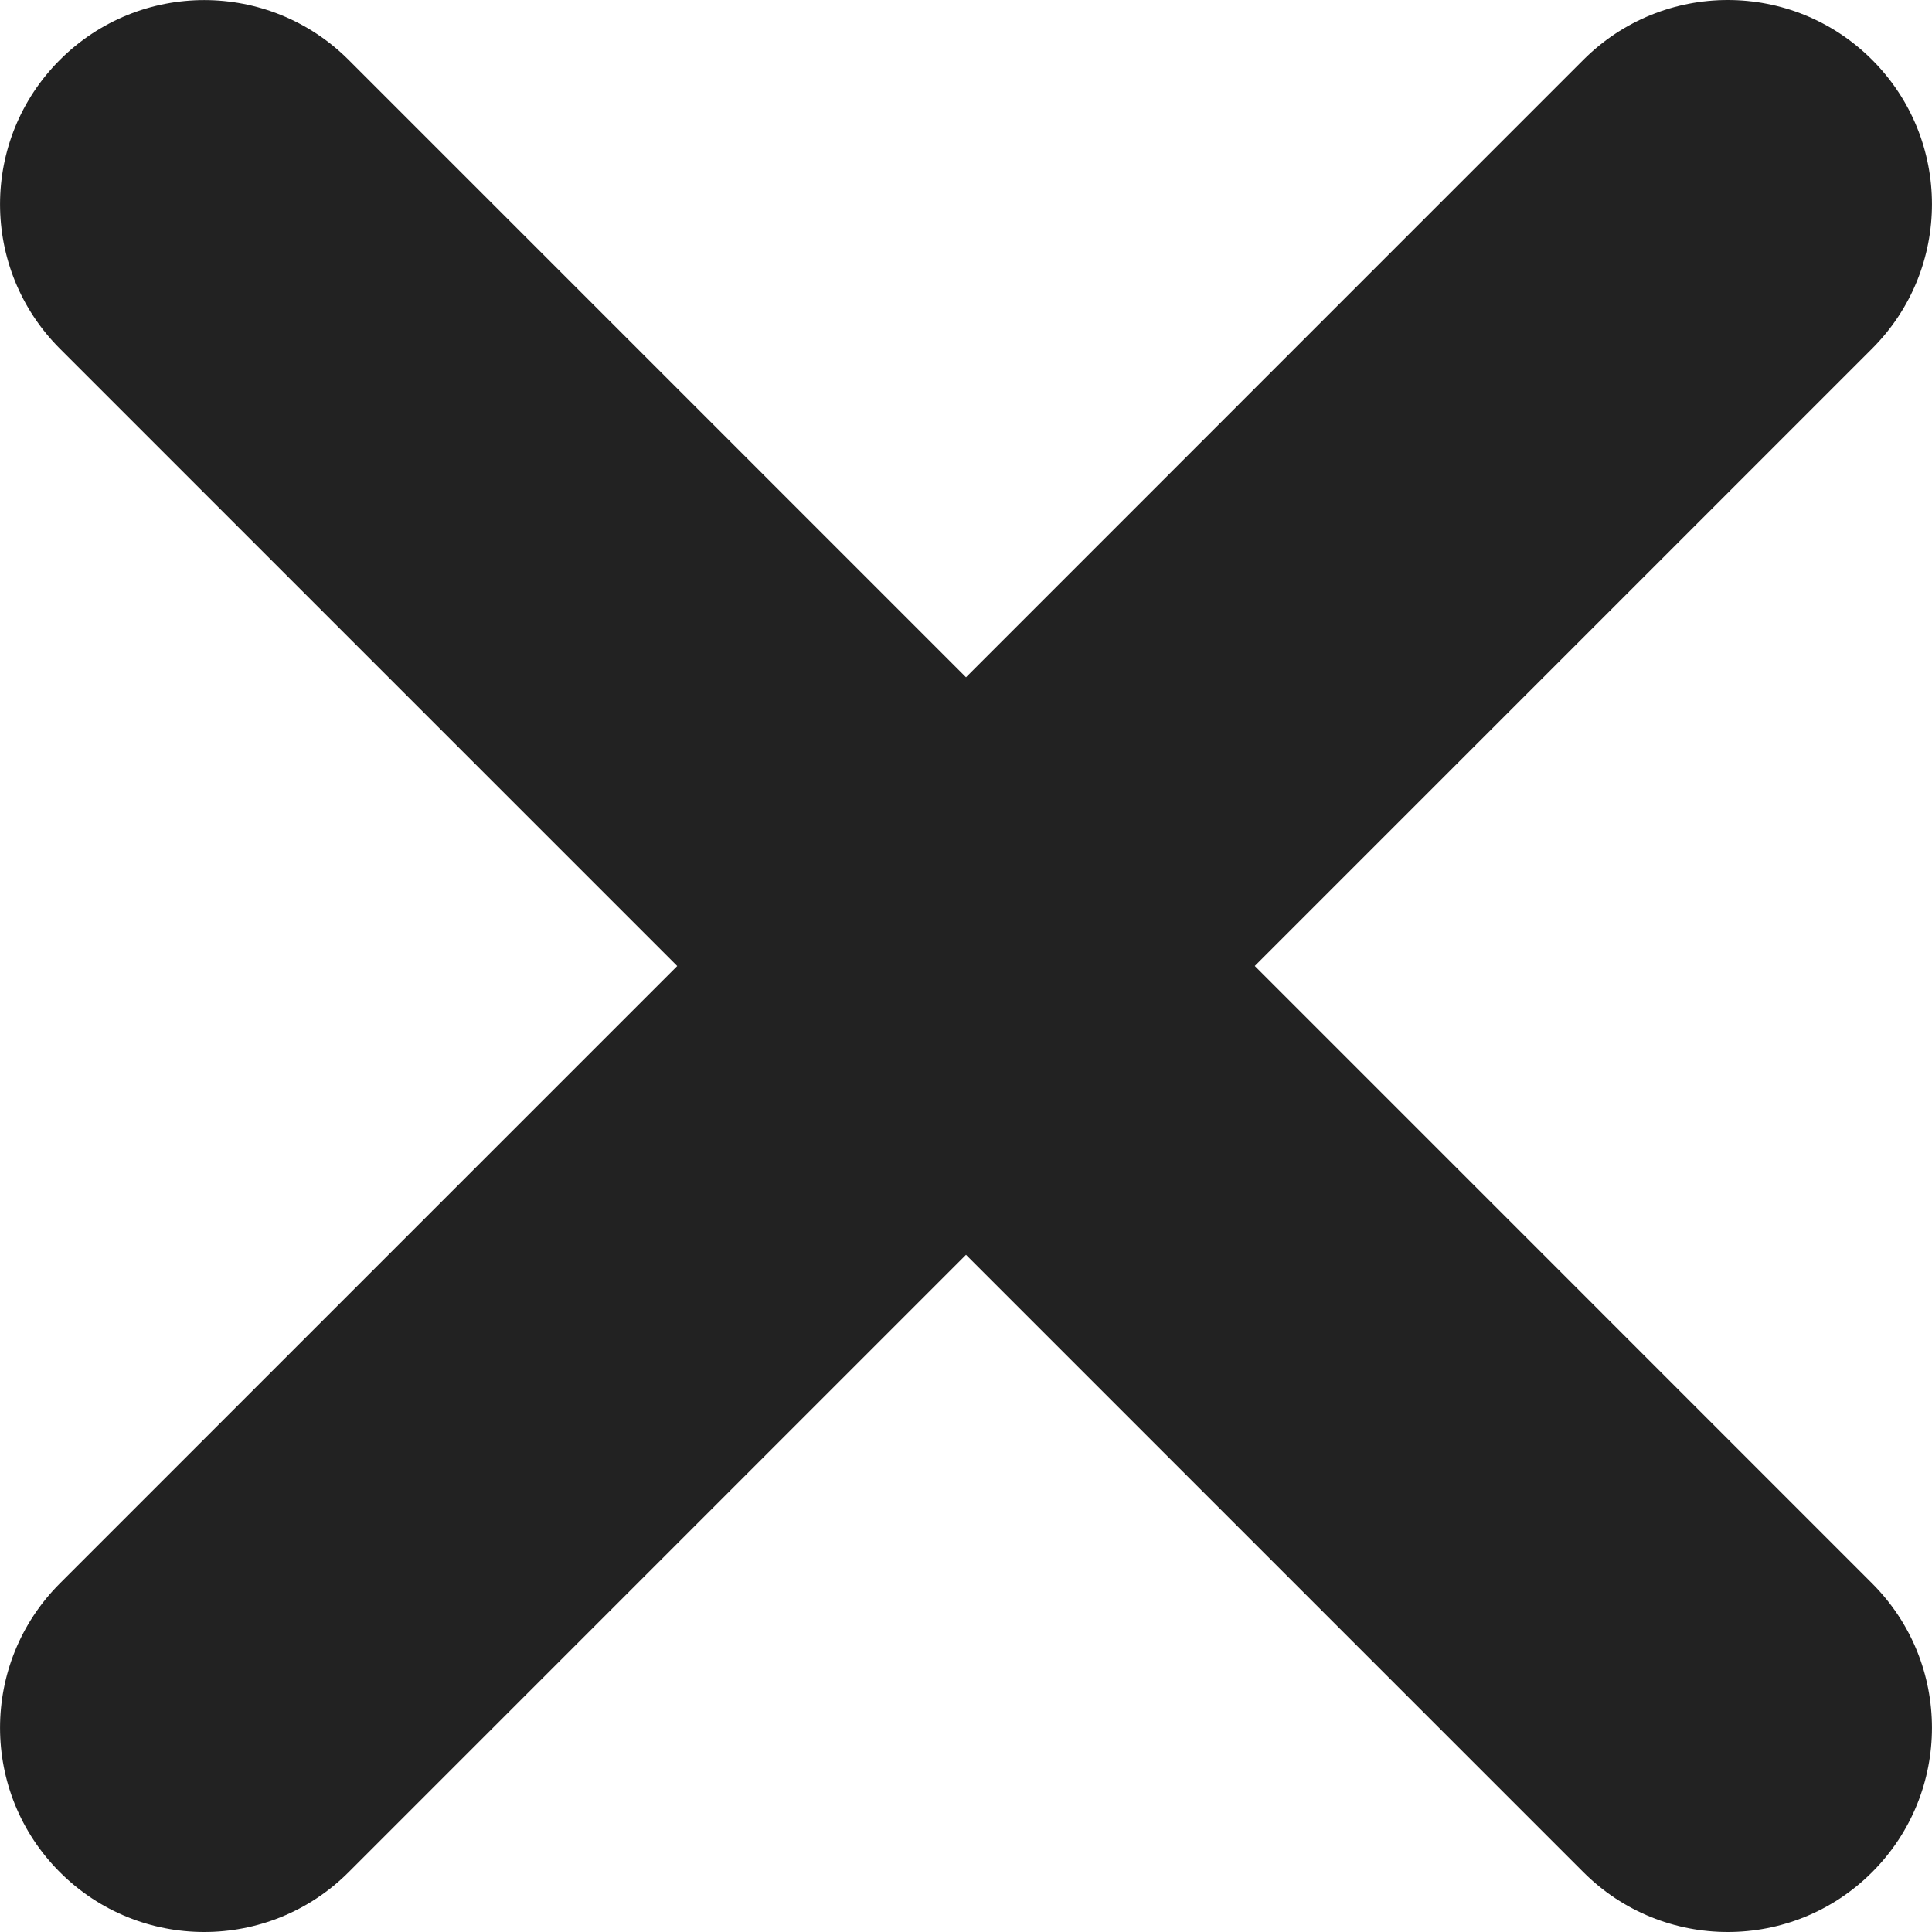
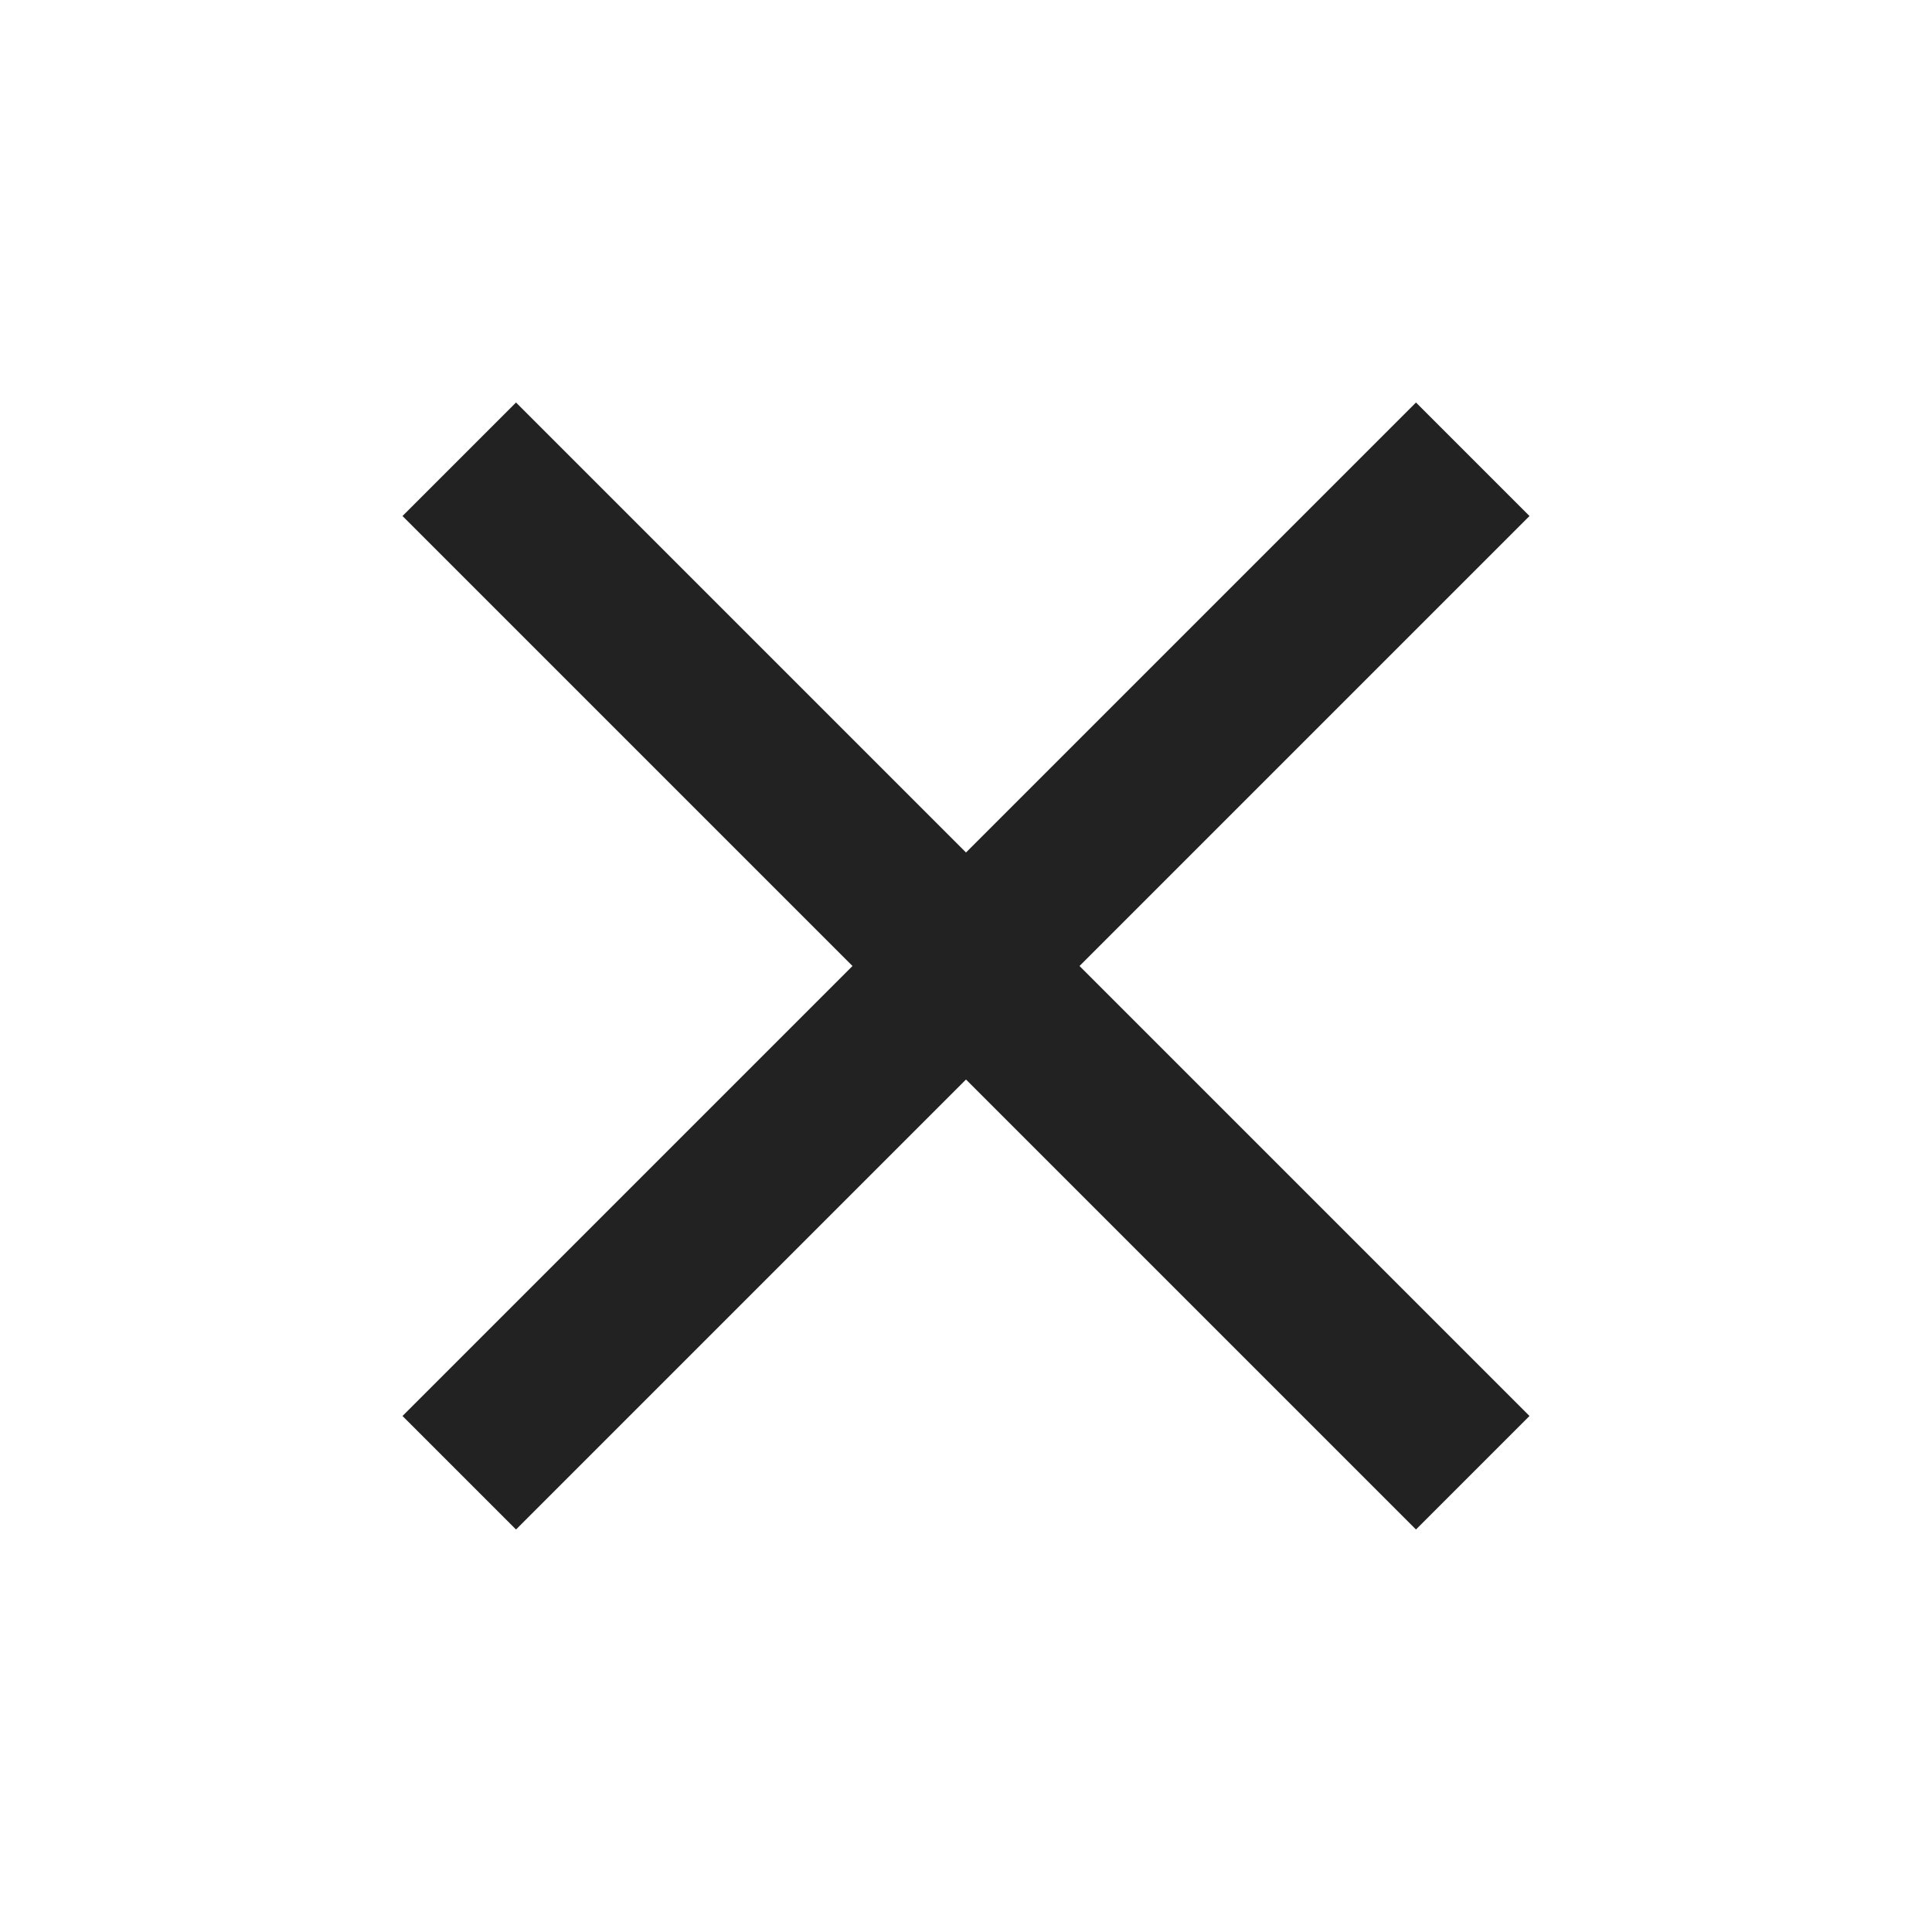
- <svg xmlns="http://www.w3.org/2000/svg" version="1.1" id="Capa_1" x="0px" y="0px" width="612.043px" height="612.043px" fill="#222222" viewBox="0 0 612.043 612.043" style="enable-background:new 0 0 612.043 612.043;" xml:space="preserve">
-   <g>
-     <g id="cross">
-       <g>
-         <path d="M397.503,306.011l195.577-195.577c25.27-25.269,25.27-66.213,0-91.482c-25.269-25.269-66.213-25.269-91.481,0     L306.022,214.551L110.445,18.974c-25.269-25.269-66.213-25.269-91.482,0s-25.269,66.213,0,91.482L214.54,306.033L18.963,501.61     c-25.269,25.269-25.269,66.213,0,91.481c25.269,25.27,66.213,25.27,91.482,0l195.577-195.576l195.577,195.576     c25.269,25.27,66.213,25.27,91.481,0c25.27-25.269,25.27-66.213,0-91.481L397.503,306.011z" />
-       </g>
-     </g>
-   </g>
-   <g>
- </g>
-   <g>
- </g>
-   <g>
- </g>
-   <g>
- </g>
-   <g>
- </g>
-   <g>
- </g>
-   <g>
- </g>
-   <g>
- </g>
-   <g>
- </g>
-   <g>
- </g>
-   <g>
- </g>
-   <g>
- </g>
-   <g>
- </g>
-   <g>
- </g>
-   <g>
- </g>
+ <svg xmlns="http://www.w3.org/2000/svg" width="24" height="24" viewBox="0 0 24 24" fill="none">
+   <path d="M17.59 5L12 10.59L6.41 5L5 6.41L10.59 12L5 17.59L6.41 19L12 13.41L17.59 19L19 17.59L13.41 12L19 6.41L17.59 5Z" fill="#222222" />
</svg>
